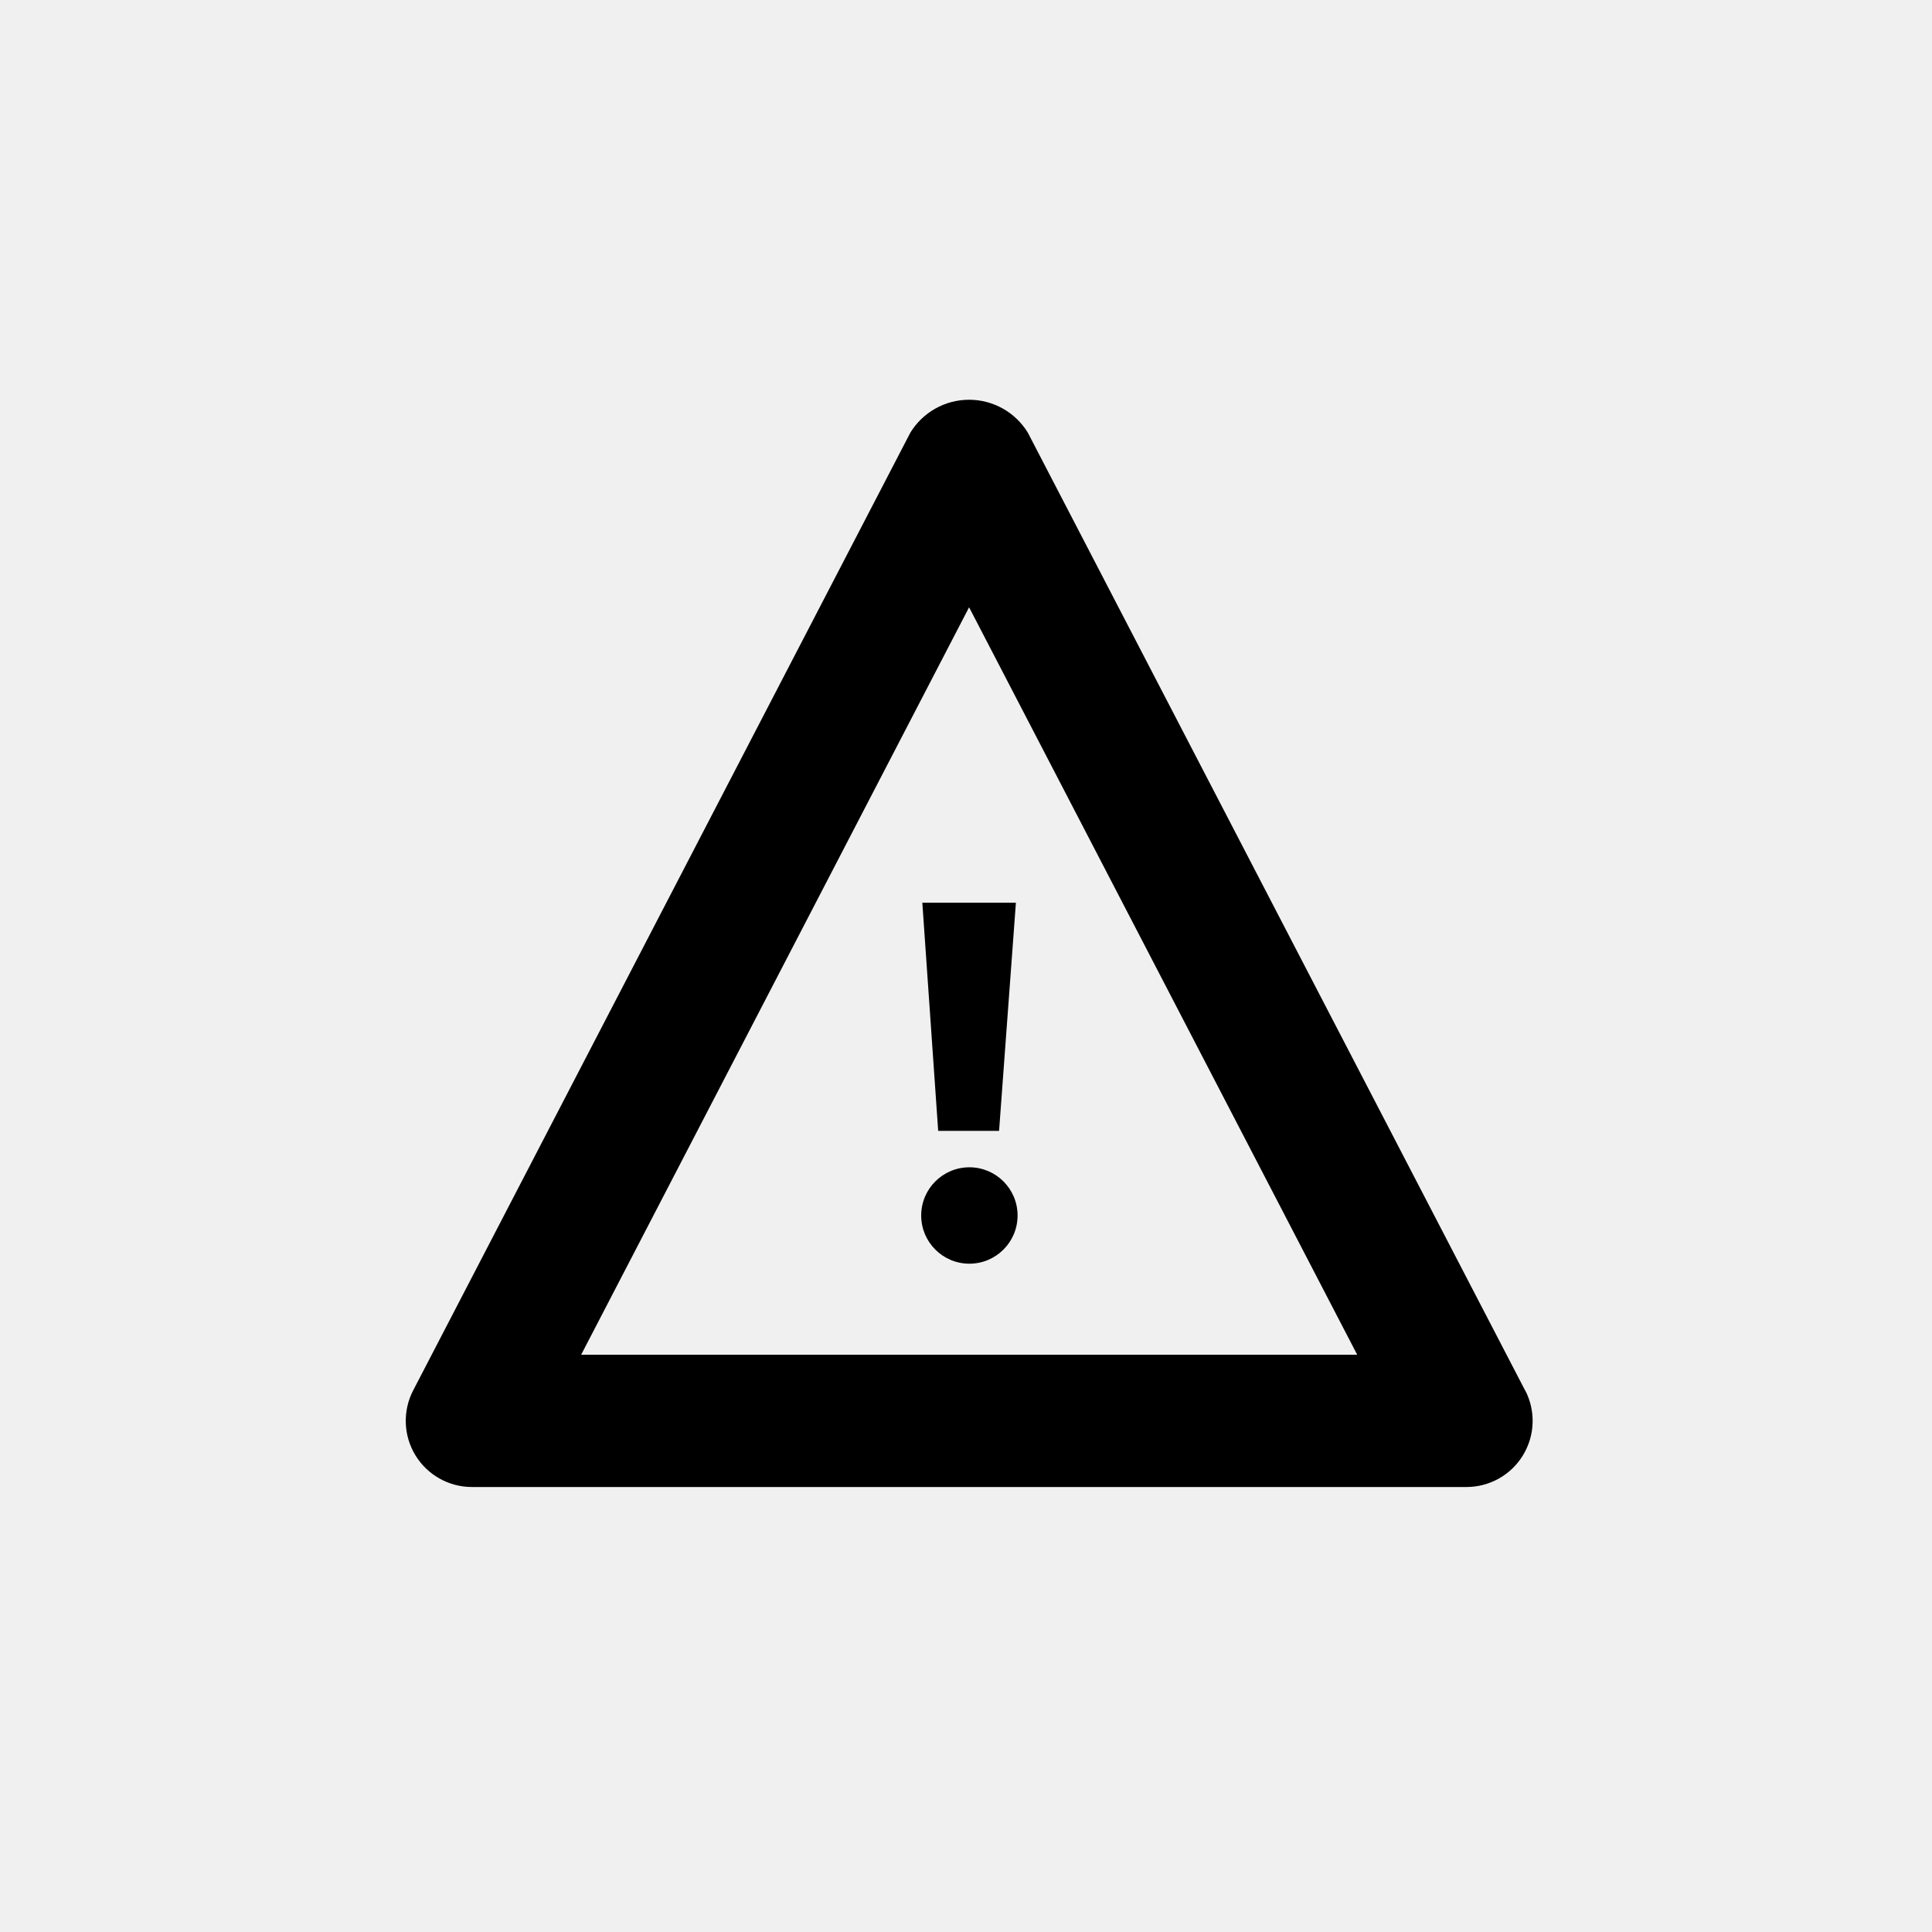
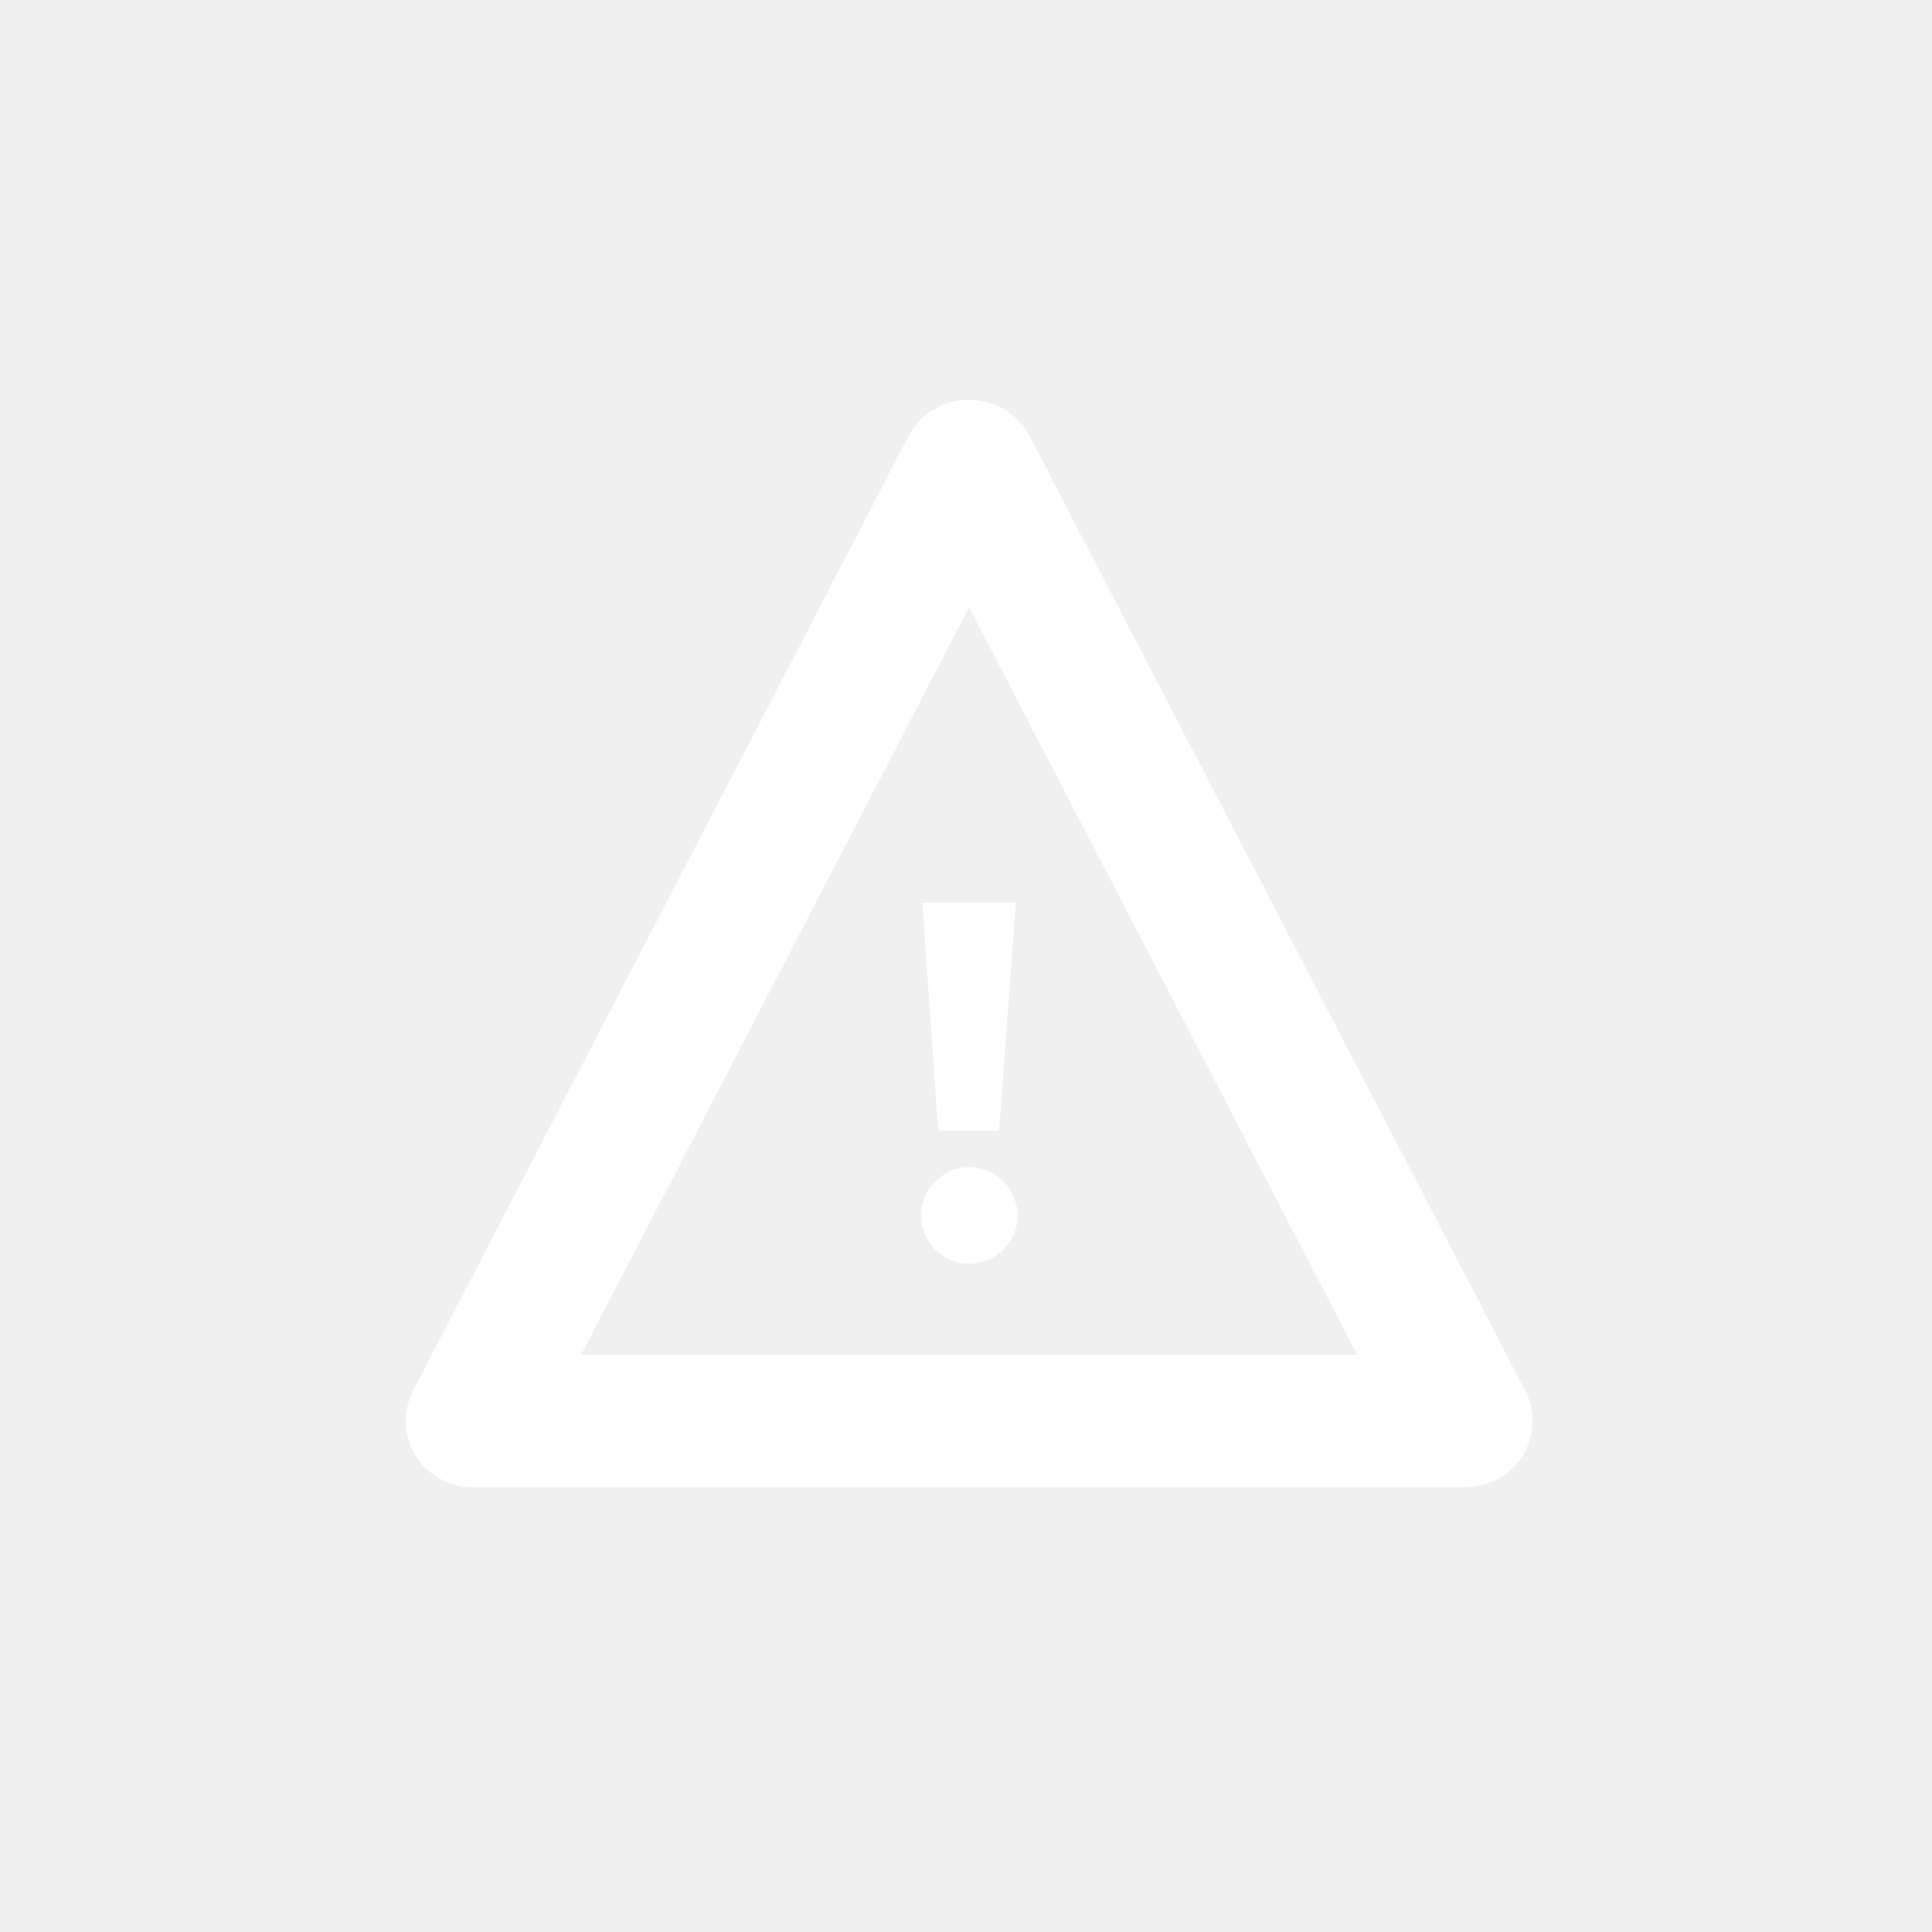
<svg xmlns="http://www.w3.org/2000/svg" viewBox="0 0 45.939 45.939">
-   <path d="M22.308 26.889h1.448l.4-5.424h-2.225z" />
-   <path d="M23.05 27.756a1.146 1.146 0 100 2.292 1.146 1.146 0 000-2.292z" />
-   <path d="M36.264 33.062L24.44 10.288a1.638 1.638 0 00-2.794 0l-11.82 22.77a1.573 1.573 0 001.4 2.3h23.639a1.573 1.573 0 001.4-2.3zm-22.445-.85l9.224-17.772 9.228 17.772z" />
+   <path fill="white" d="M22.308 26.889h1.448l.4-5.424h-2.225z" />
+   <path fill="white" d="M23.05 27.756a1.146 1.146 0 100 2.292 1.146 1.146 0 000-2.292z" />
+   <path fill="white" d="M36.264 33.062L24.44 10.288a1.638 1.638 0 00-2.794 0l-11.82 22.77a1.573 1.573 0 001.4 2.3h23.639a1.573 1.573 0 001.4-2.3zm-22.445-.85l9.224-17.772 9.228 17.772z" />
</svg>
